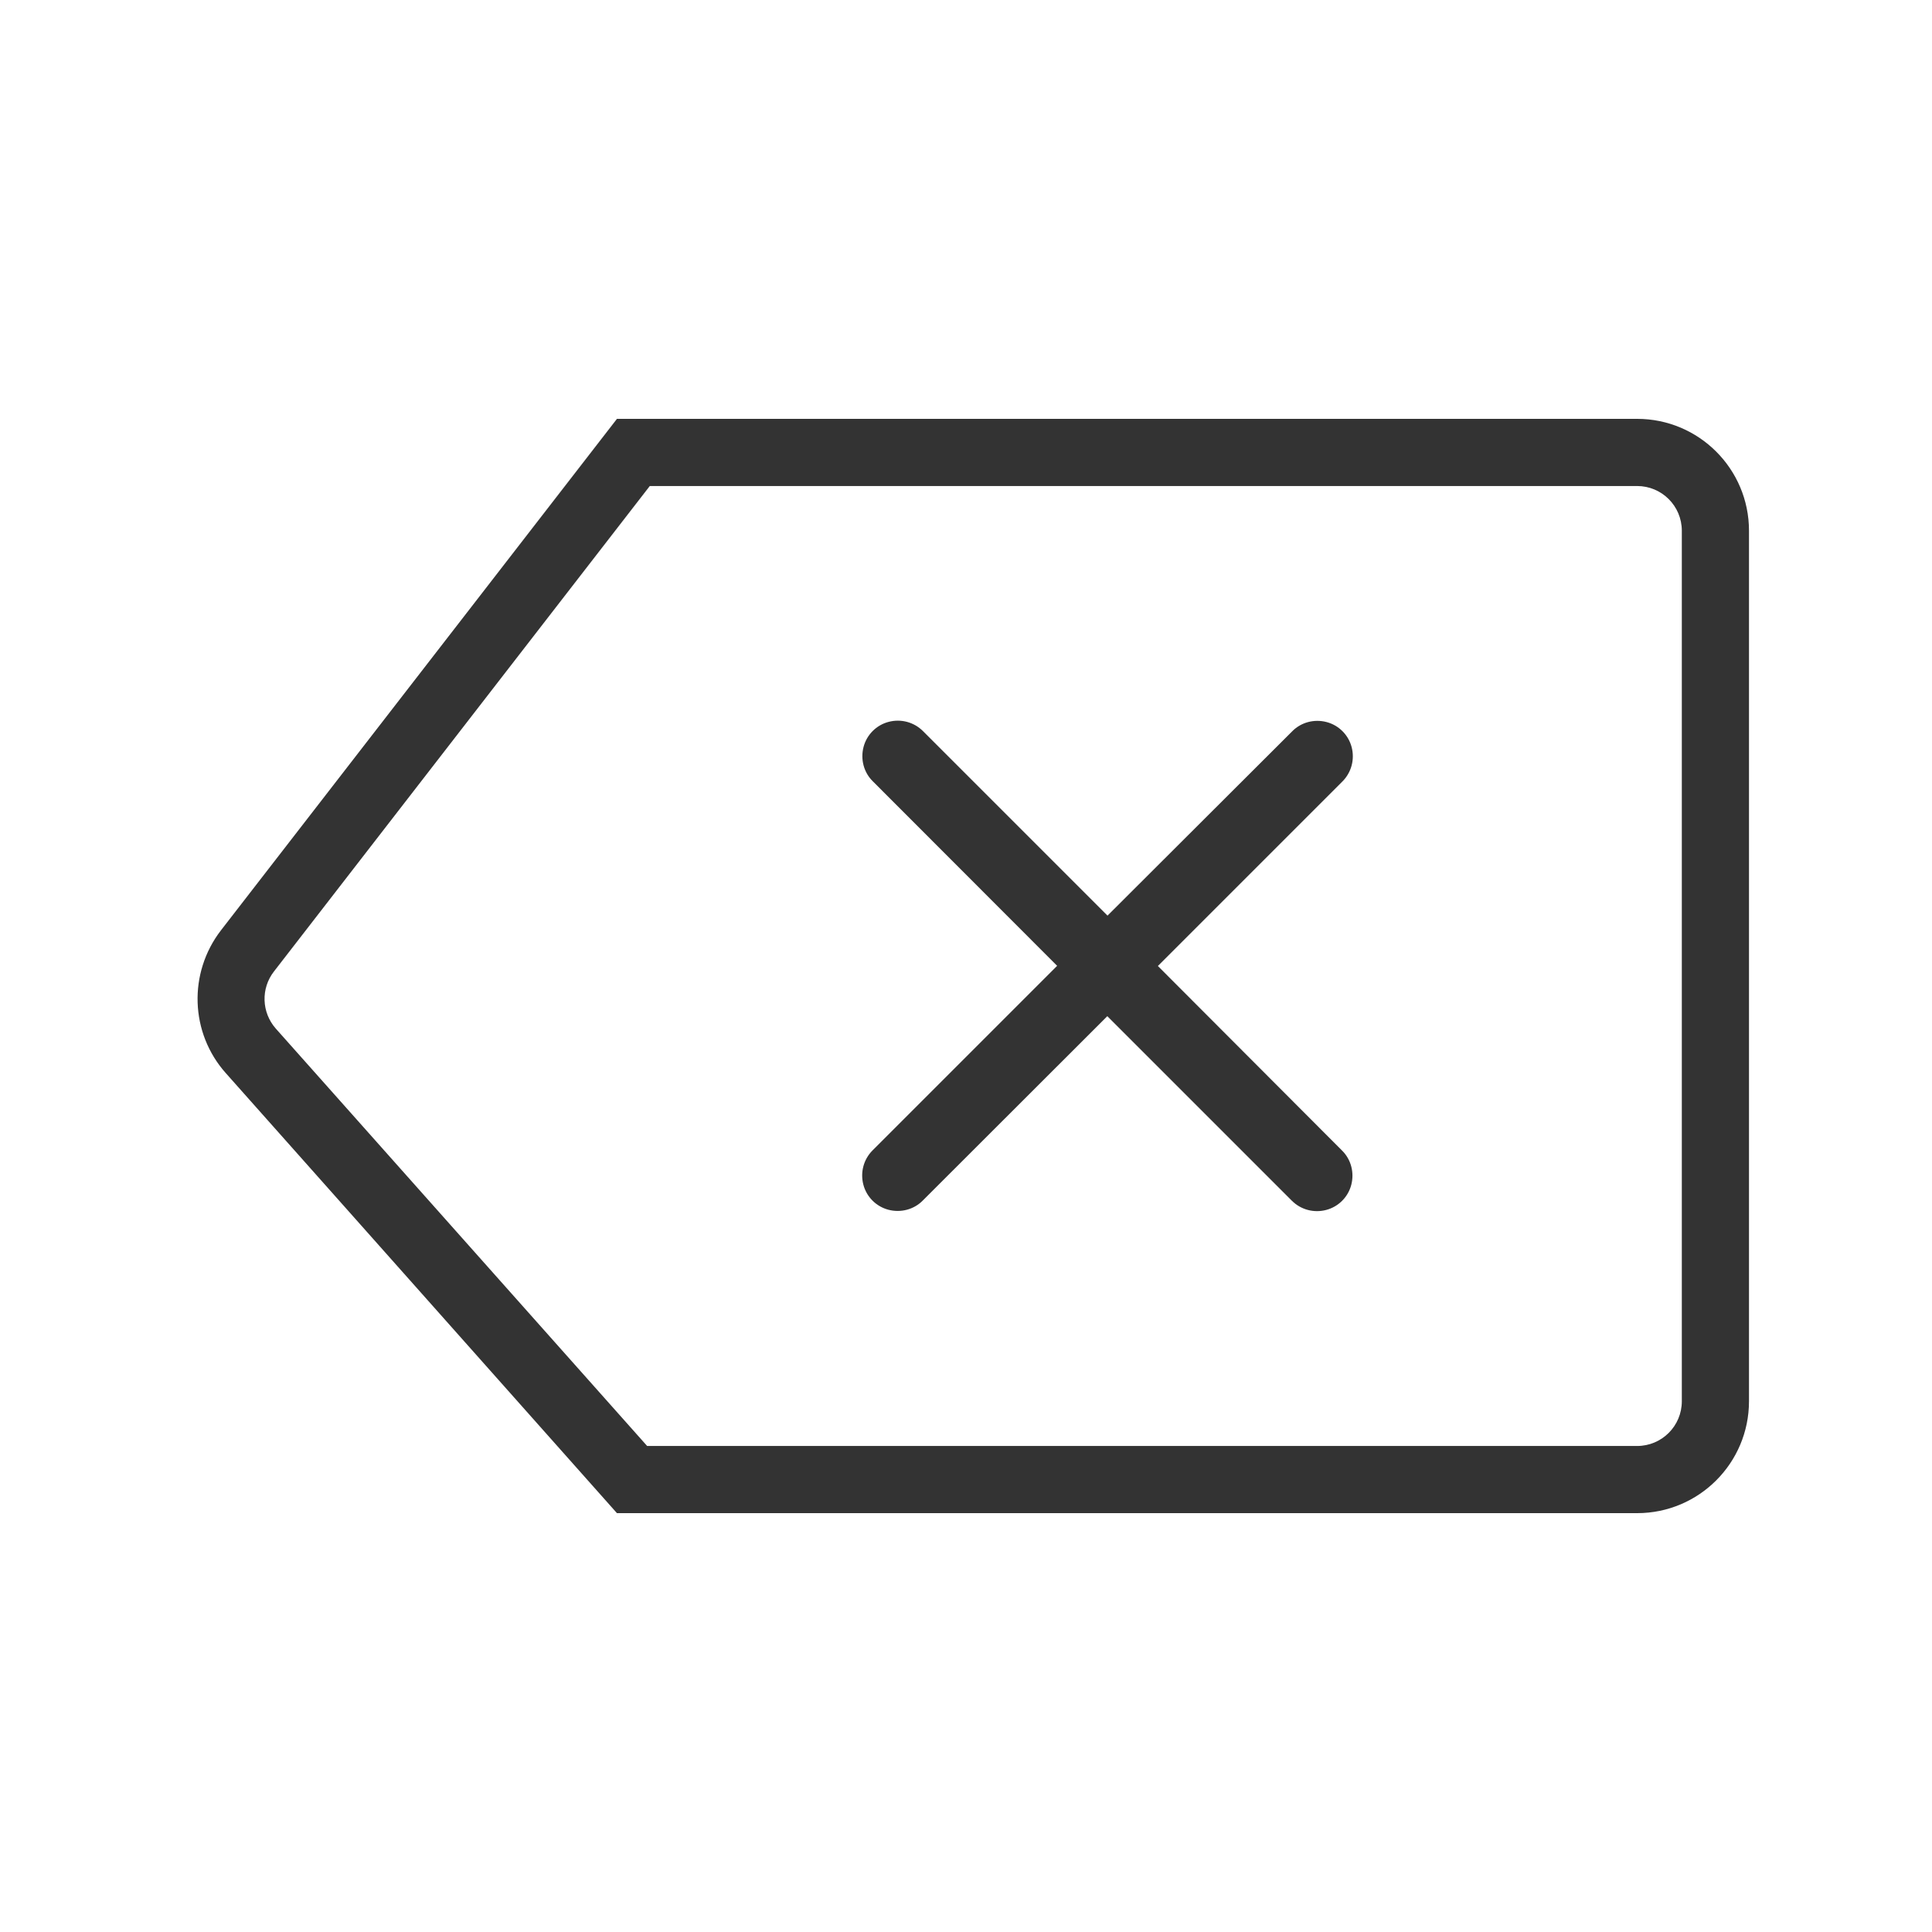
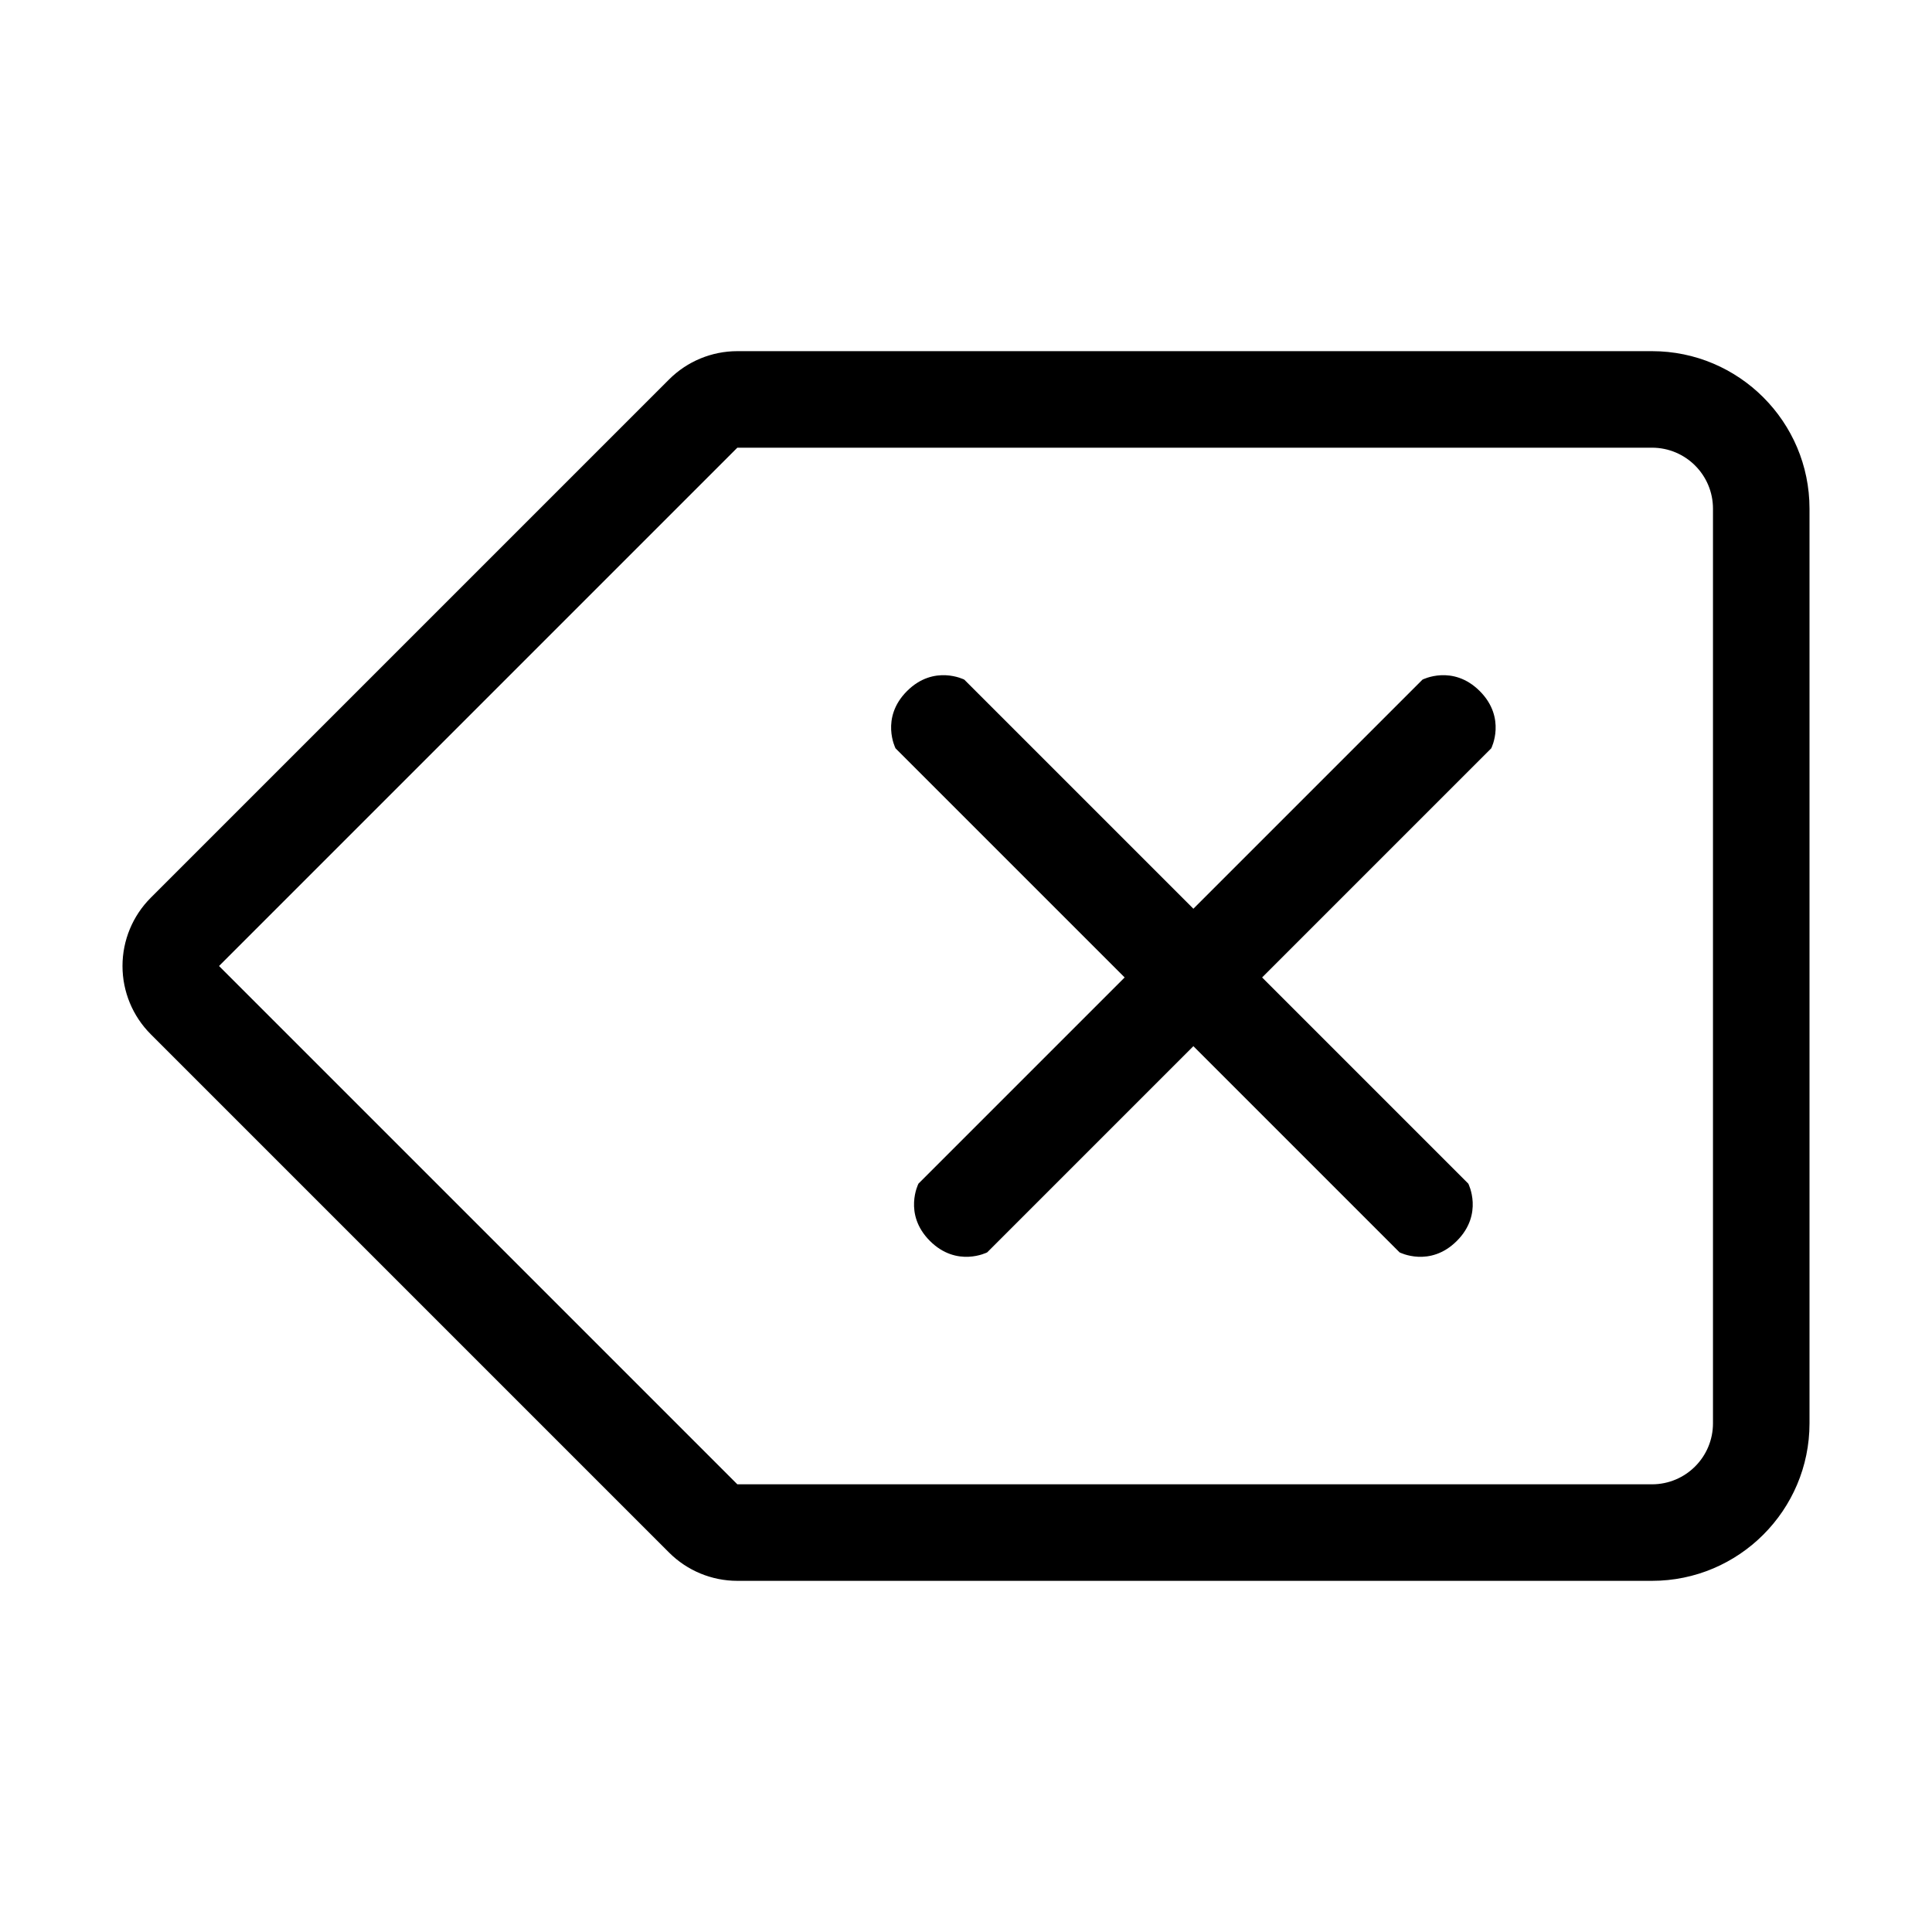
- <svg xmlns="http://www.w3.org/2000/svg" t="1584323466231" class="icon" viewBox="0 0 1024 1024" version="1.1" p-id="1988" width="200" height="200">
-   <defs>
-     <style type="text/css" />
-   </defs>
-   <path d="M587 485.3l-97.8-97.8c-4.8-4.8-11.7-6.6-18.2-4.9-6.5 1.7-11.6 6.8-13.3 13.3-1.7 6.5 0.1 13.5 4.9 18.2l97.7 97.8-97.8 97.8c-4.8 4.8-6.6 11.7-4.9 18.2 1.7 6.5 6.8 11.6 13.3 13.3 6.5 1.7 13.5-0.1 18.2-4.9l97.8-97.7 97.8 97.8c4.8 4.8 11.7 6.6 18.2 4.9 6.5-1.7 11.6-6.8 13.3-13.3s-0.1-13.5-4.9-18.2L613.7 512l97.8-97.8c4.8-4.8 6.6-11.7 4.9-18.2-1.7-6.5-6.8-11.6-13.3-13.3s-13.5 0.1-18.2 4.9L587 485.3z" fill="#333333" p-id="1989" />
-   <path d="M344.4 257.6L145.2 514.9c-7 9-6.6 21.7 1 30.3L343 766.4h524.7c13.1 0 23.7-10.6 23.7-23.7V281.3c0-13.1-10.6-23.7-23.7-23.7H344.4zM327 222h540.7c32.7 0 59.3 26.5 59.3 59.3v461.4c0 32.7-26.5 59.3-59.3 59.3H327L119.7 568.8c-19-21.3-20-53.1-2.6-75.7L327 222z" fill="#333333" p-id="1990" />
+ <svg xmlns="http://www.w3.org/2000/svg" t="1588254686174" class="icon" viewBox="0 0 1024 1024" version="1.1" p-id="14916" width="200" height="200">
+   <path d="M875.594 186.122l-484.791 0c-13.57 0-26.584 5.391-36.179 14.986L79.909 475.821c-9.596 9.596-14.986 22.61-14.986 36.179s5.391 26.584 14.986 36.179l274.714 274.712c9.596 9.596 22.609 14.986 36.179 14.986l484.791 0c46.033 0 83.484-37.45 83.484-83.483L959.077 269.606C959.078 223.573 921.627 186.122 875.594 186.122zM907.913 754.396c0 17.85-14.472 32.318-32.319 32.318l-484.791 0L116.089 512.001 390.803 237.287l484.791 0c17.849 0 32.319 14.47 32.319 32.319L907.913 754.396z" p-id="14917" />
+   <path d="M753.945 360.214 632.516 481.643 511.085 360.214c0 0-16.062-8.224-30.356 6.072-14.295 14.295-6.072 30.356-6.072 30.356l121.43 121.429L486.8 627.357c0 0-8.222 16.062 6.072 30.356 14.297 14.297 30.357 6.072 30.357 6.072l109.286-109.285 109.286 109.285c0 0 16.062 8.224 30.357-6.072 14.295-14.295 6.07-30.356 6.07-30.356L668.944 518.072 790.375 396.643c0 0 8.22-16.062-6.074-30.356C770.007 351.99 753.945 360.214 753.945 360.214z" p-id="14918" />
</svg>
